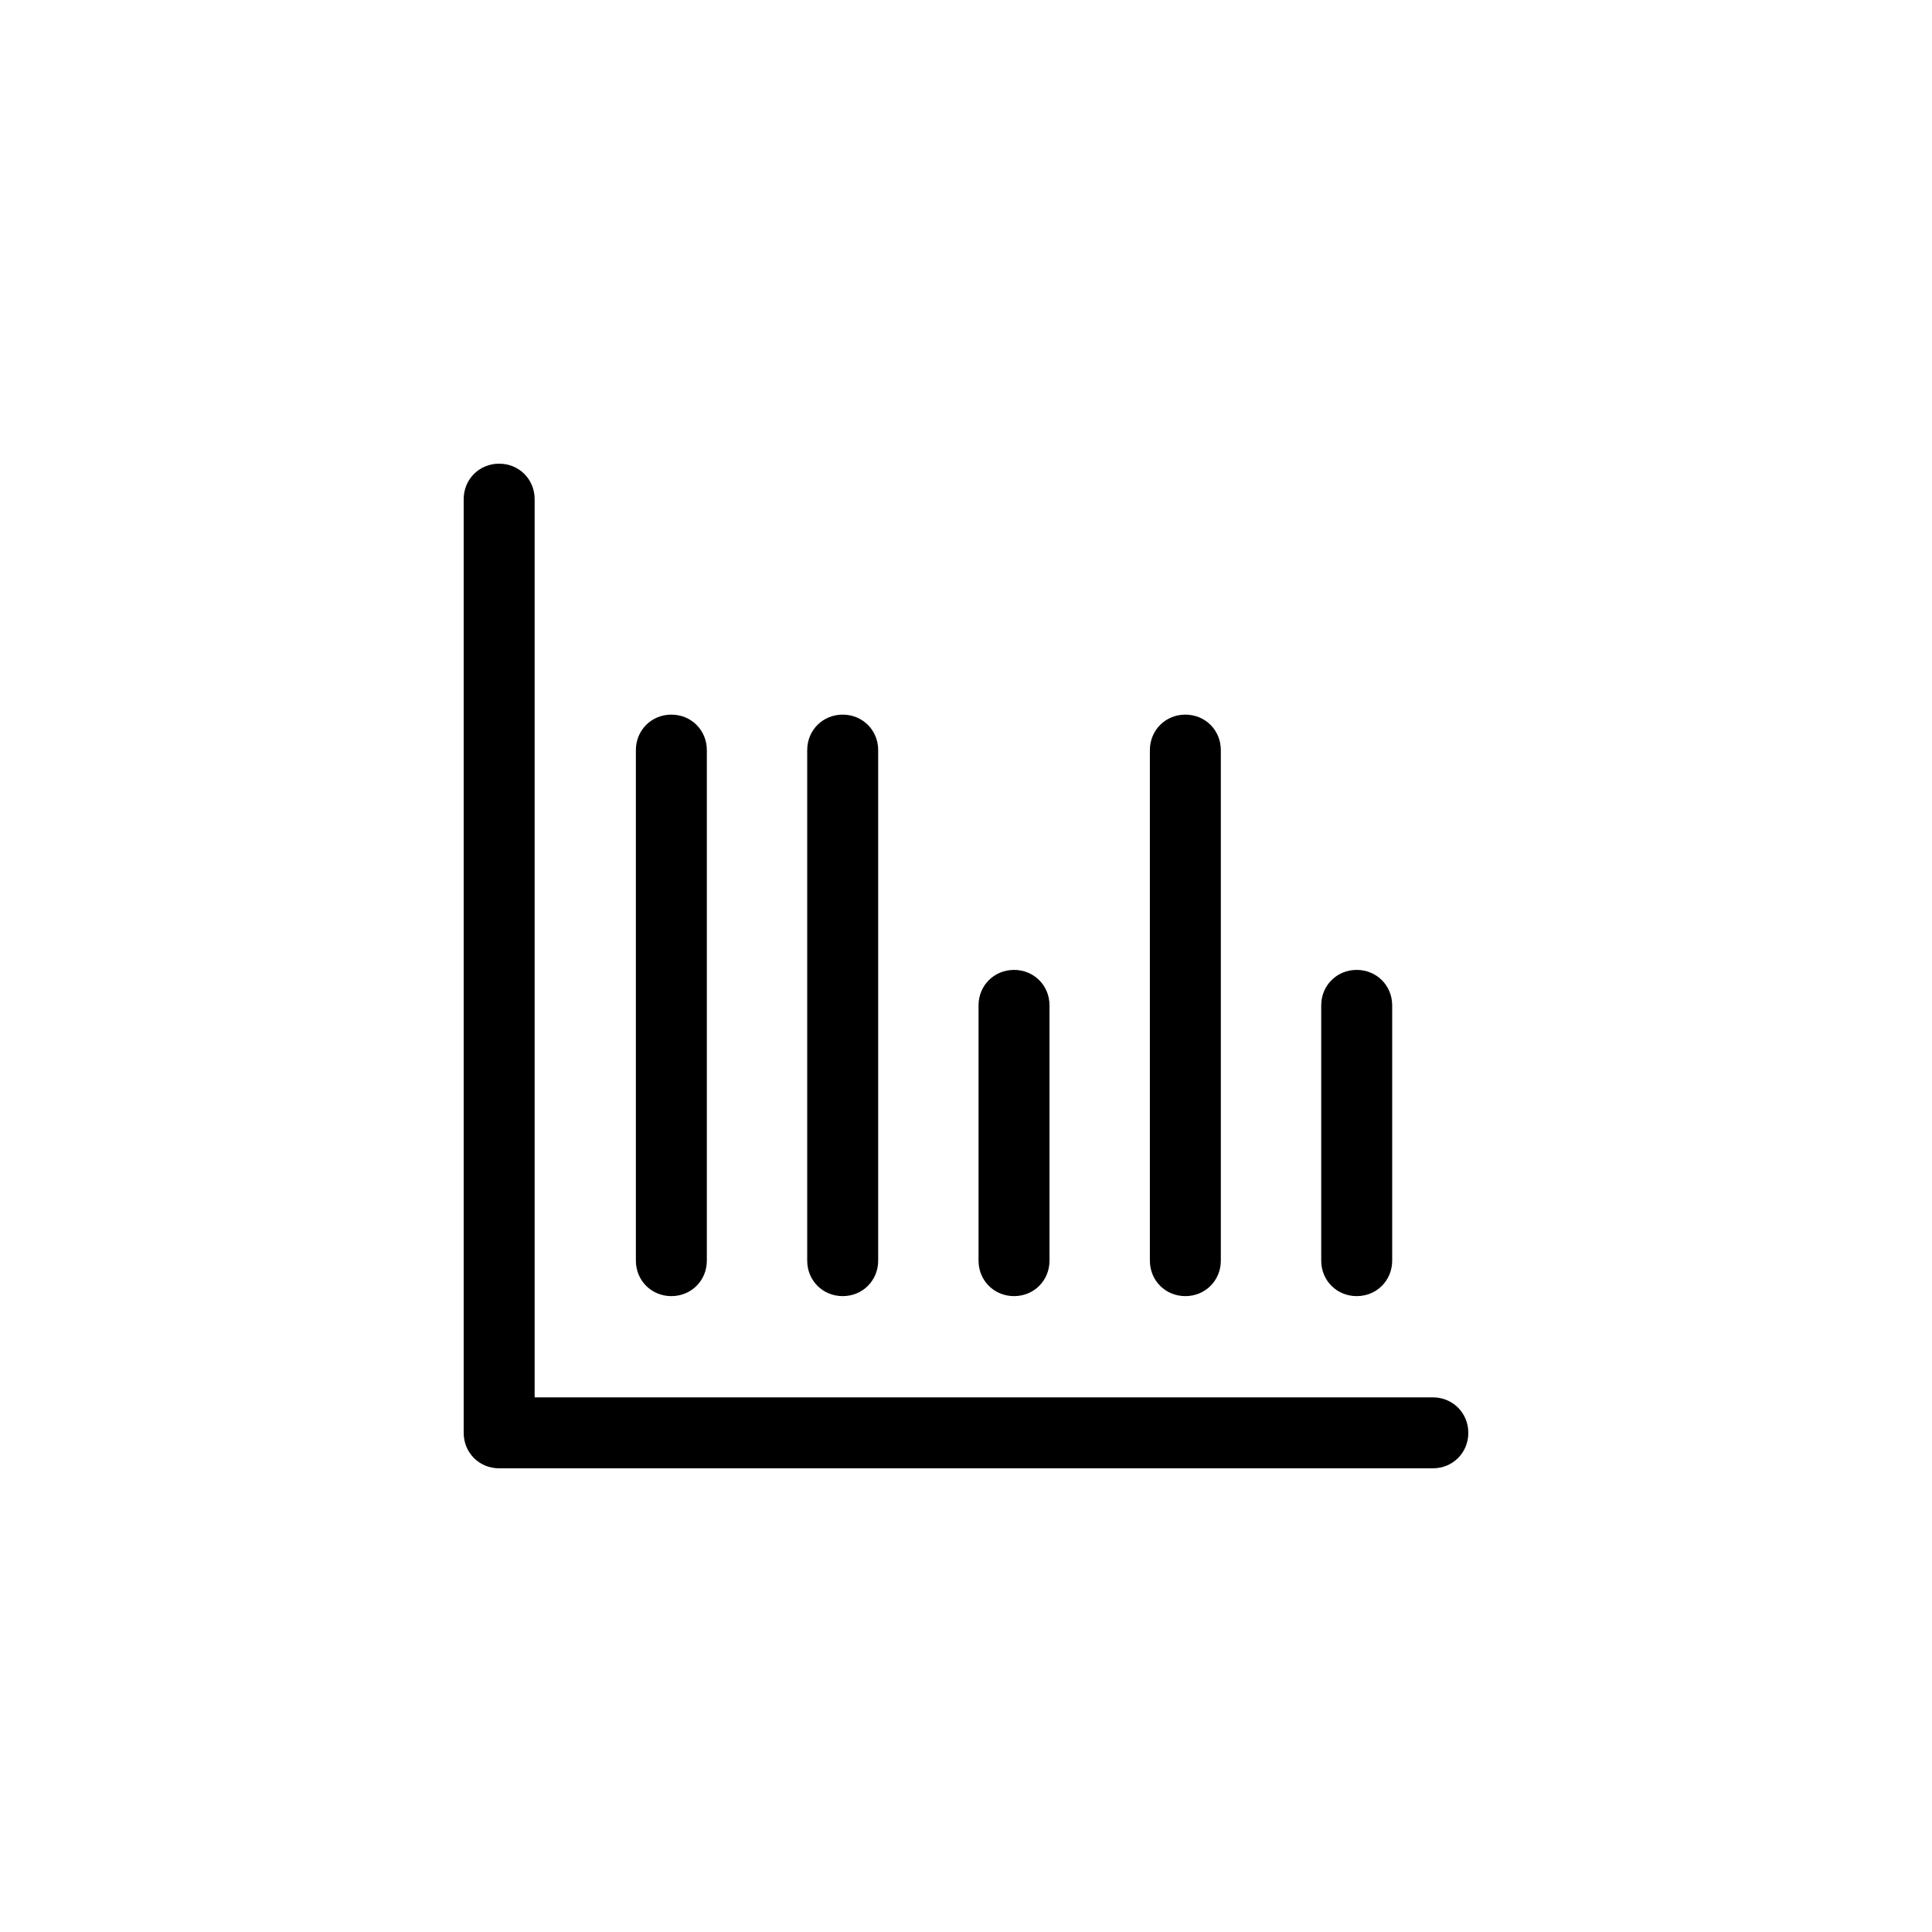
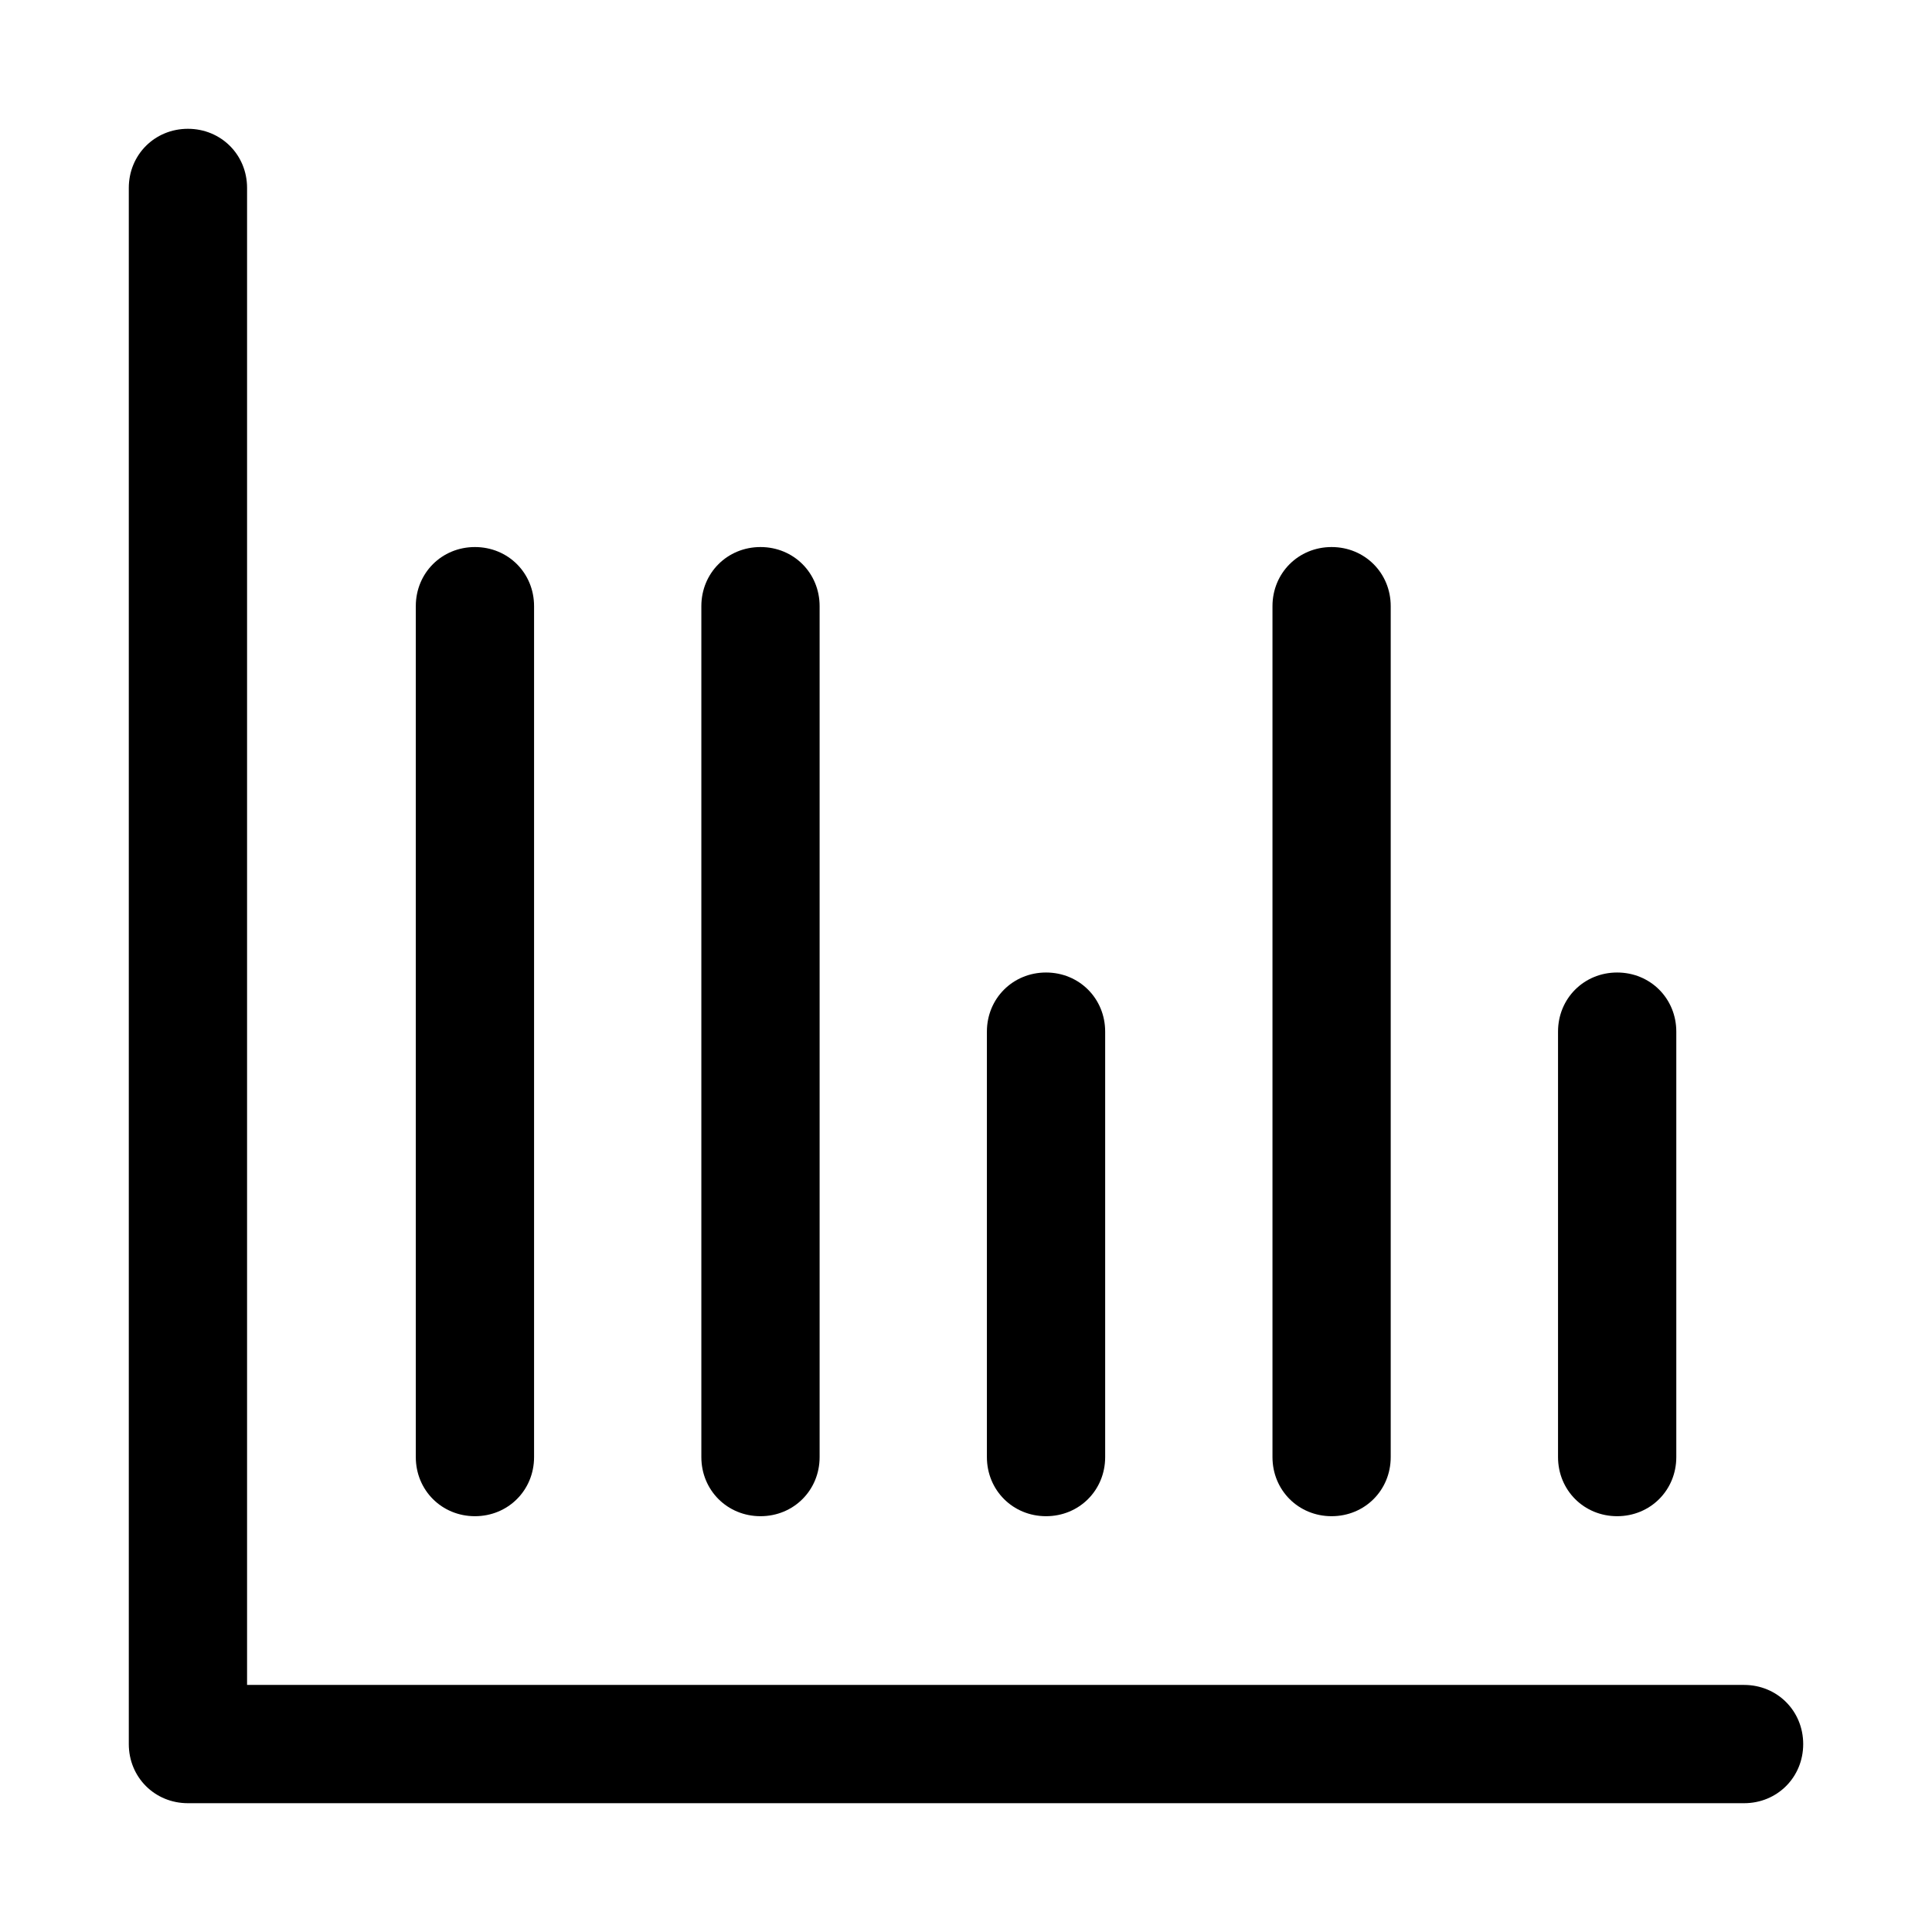
- <svg xmlns="http://www.w3.org/2000/svg" width="100px" height="100px" viewBox="0 0 100 100" version="1.1">
+ <svg xmlns="http://www.w3.org/2000/svg" width="100px" height="100px" viewBox="20 20 60 60" version="1.1">
  <defs />
  <g id="Page-2" stroke="none" stroke-width="1" fill="none" fill-rule="evenodd">
    <g id="linechart">
      <rect id="bounds" x="0" y="0" width="100" height="100" />
      <path d="M74.164,72.327 L27.673,72.327 L27.673,25.836 C27.673,24.806 26.866,24 25.836,24 C24.806,24 24,24.806 24,25.836 L24,74.164 C24,75.194 24.806,76 25.836,76 L74.164,76 C75.194,76 76,75.194 76,74.164 C76,73.134 75.194,72.327 74.164,72.327 Z M45.454,65.251 L45.454,38.825 C45.454,37.795 44.648,36.989 43.618,36.989 C42.587,36.989 41.781,37.795 41.781,38.825 L41.781,65.251 C41.781,66.281 42.587,67.087 43.618,67.087 C44.648,67.087 45.454,66.281 45.454,65.251 Z M36.586,65.251 L36.586,38.825 C36.586,37.795 35.78,36.989 34.749,36.989 C33.719,36.989 32.913,37.795 32.913,38.825 L32.913,65.251 C32.913,66.281 33.719,67.087 34.749,67.087 C35.78,67.087 36.586,66.281 36.586,65.251 Z M63.19,65.251 L63.19,38.825 C63.19,37.795 62.384,36.989 61.354,36.989 C60.324,36.989 59.518,37.795 59.518,38.825 L59.518,65.251 C59.518,66.281 60.324,67.087 61.354,67.087 C62.384,67.087 63.19,66.281 63.19,65.251 Z M72.059,65.251 L72.059,52.038 C72.059,51.008 71.252,50.202 70.222,50.202 C69.192,50.202 68.386,51.008 68.386,52.038 L68.386,65.251 C68.386,66.281 69.192,67.087 70.222,67.087 C71.252,67.087 72.059,66.281 72.059,65.251 Z M54.322,65.251 L54.322,52.038 C54.322,51.008 53.516,50.202 52.486,50.202 C51.456,50.202 50.649,51.008 50.649,52.038 L50.649,65.251 C50.649,66.281 51.456,67.087 52.486,67.087 C53.516,67.087 54.322,66.281 54.322,65.251 Z" id="bar-chart" fill="#000000" />
    </g>
  </g>
</svg>
